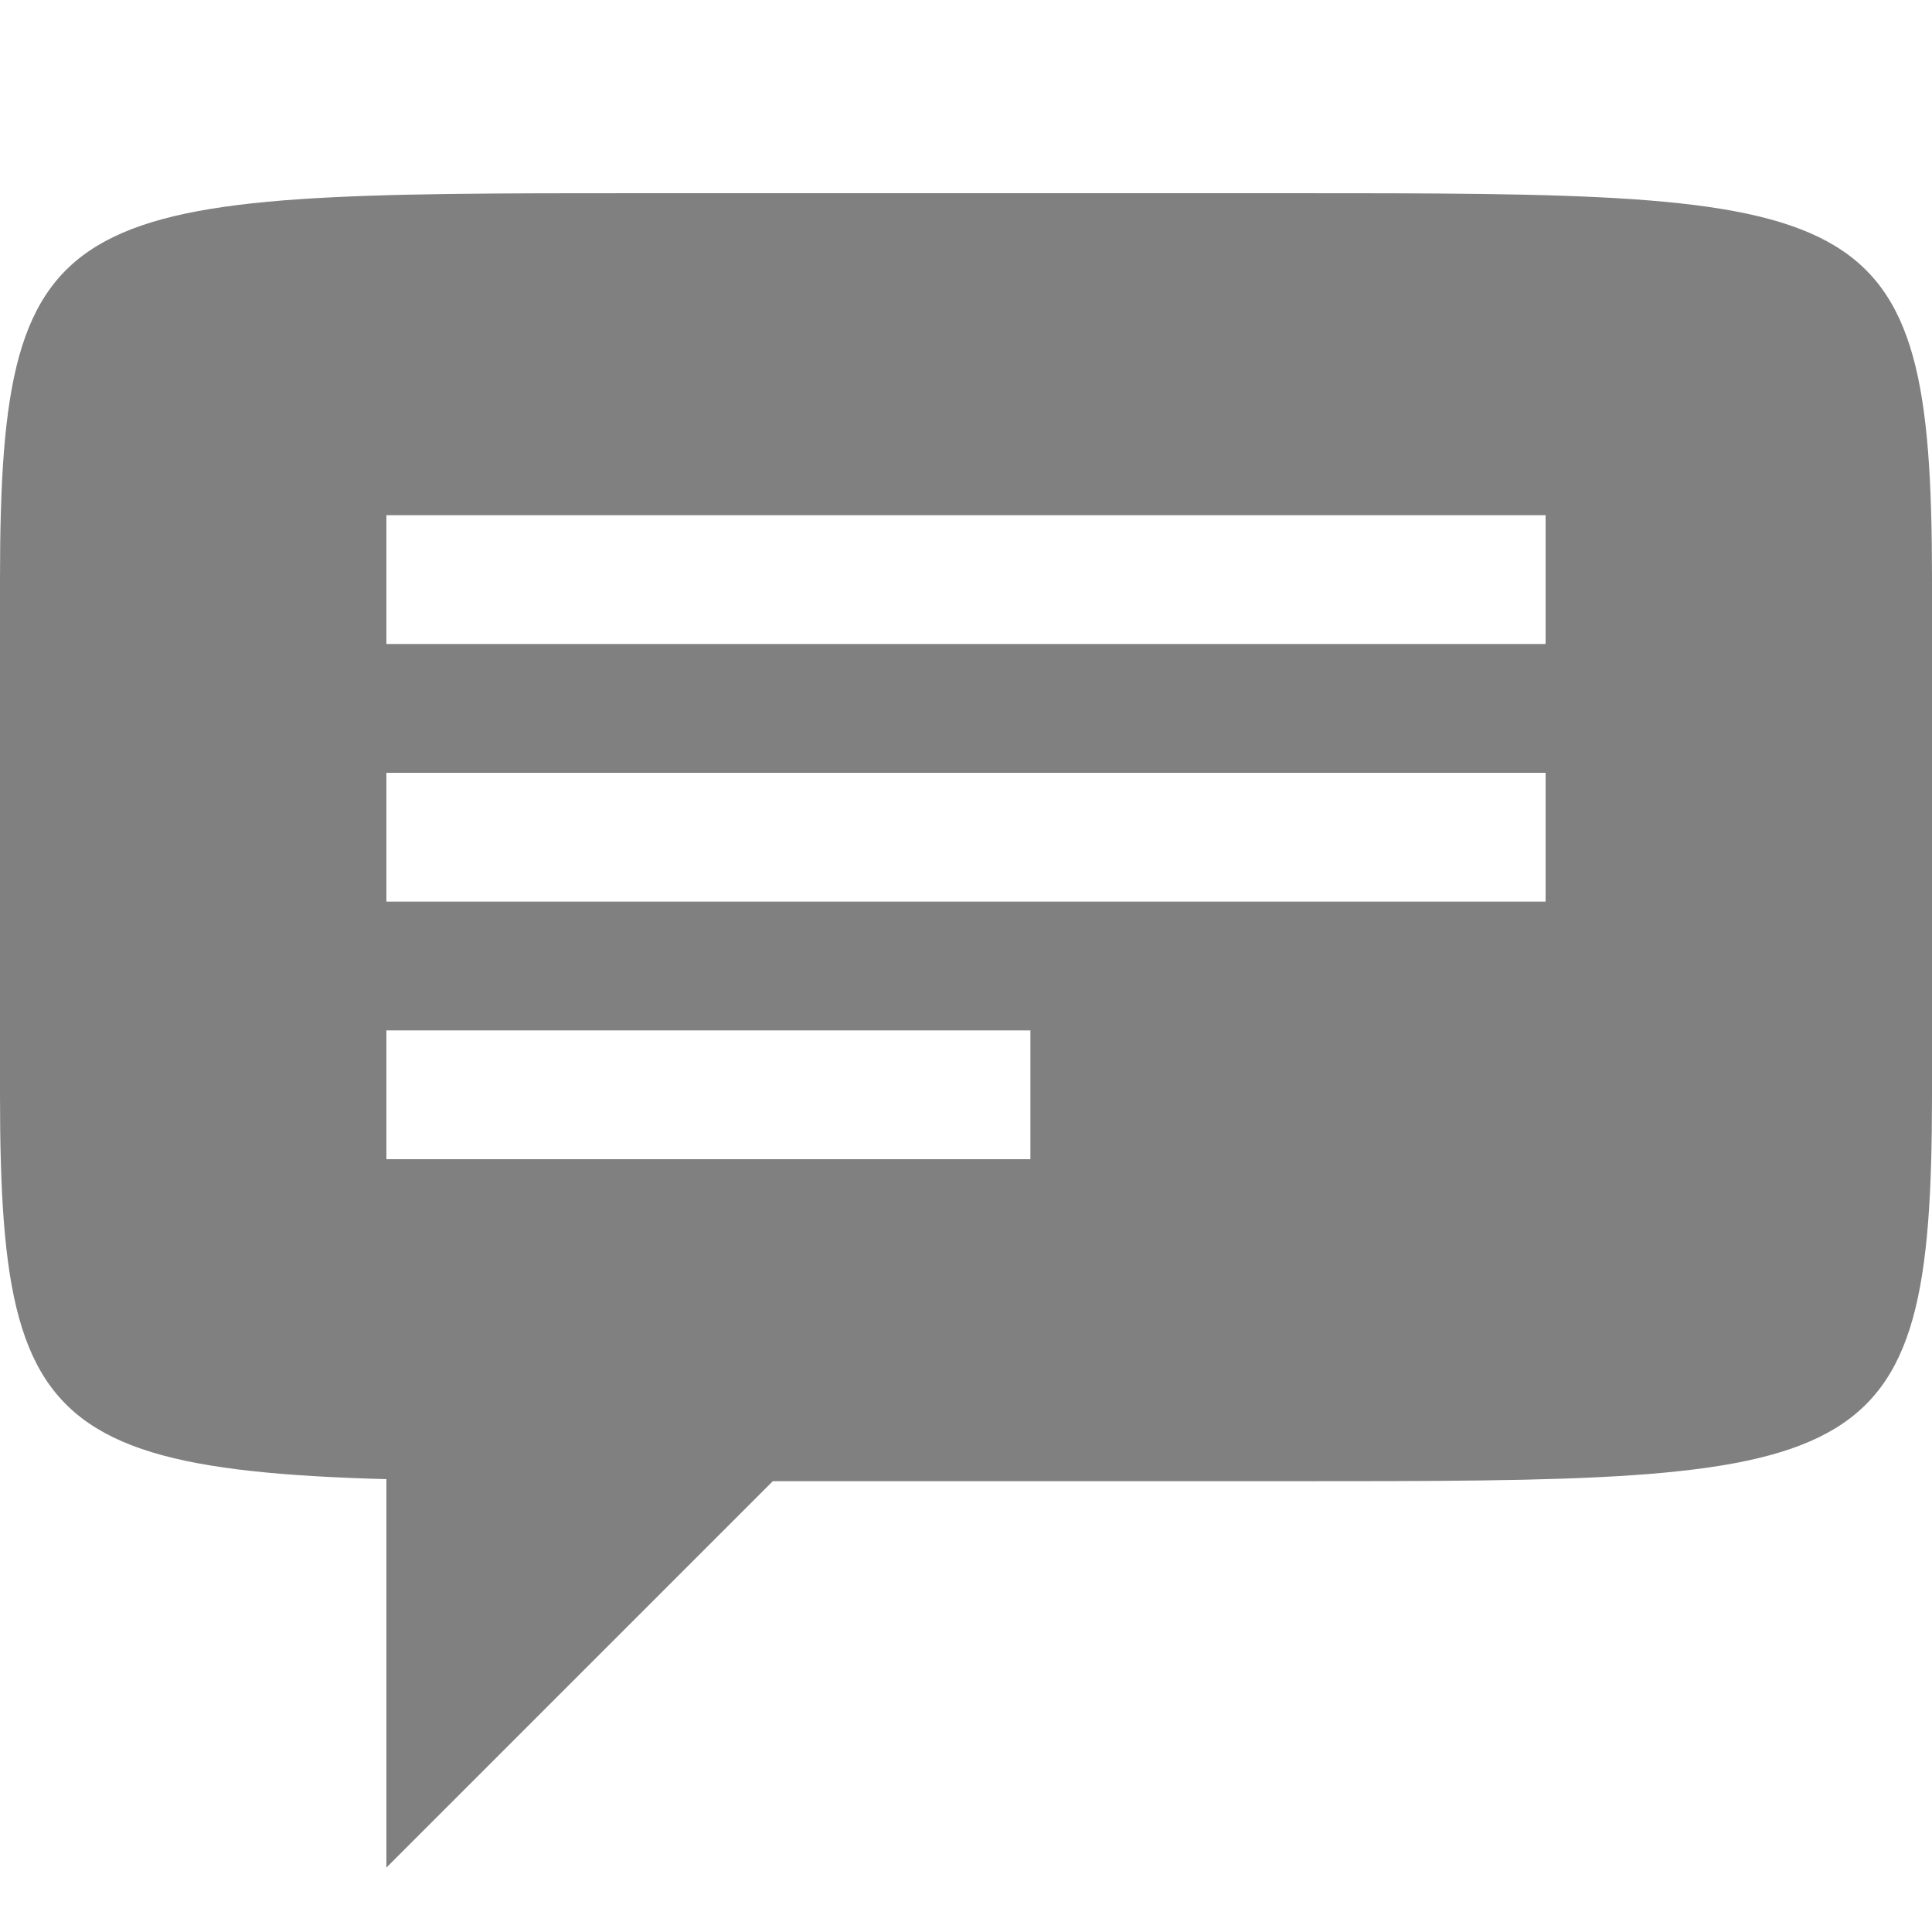
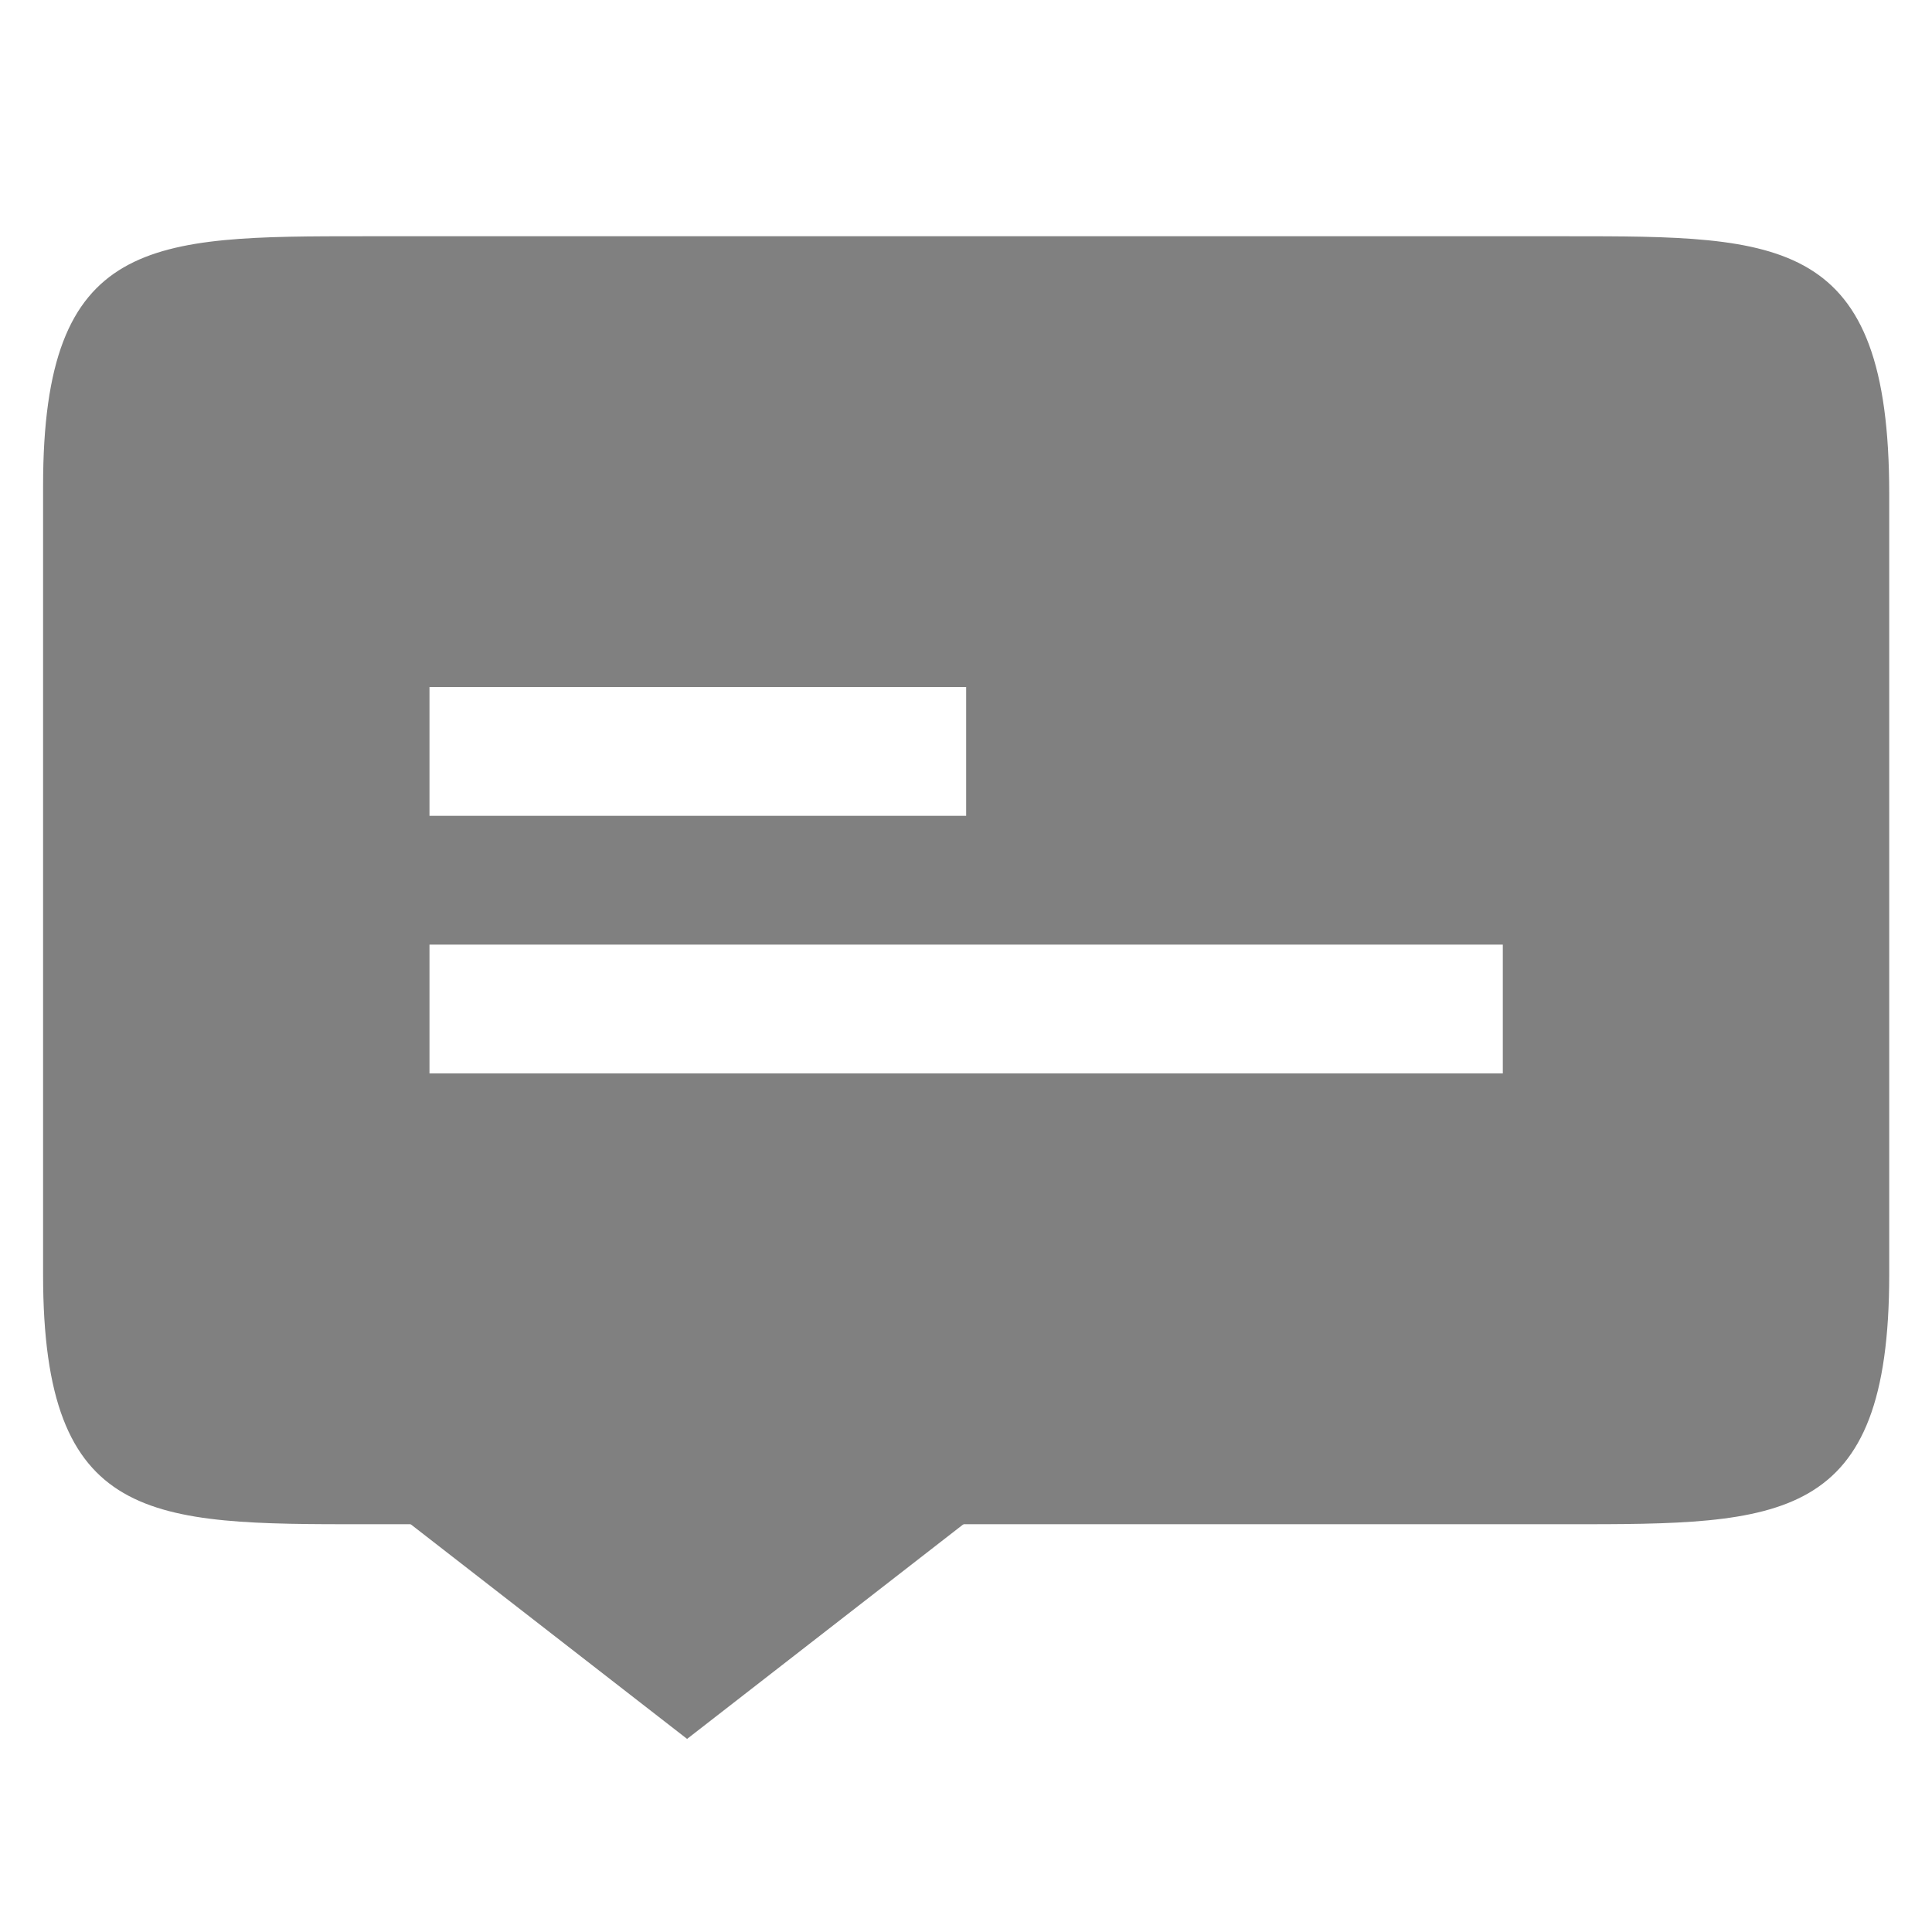
- <svg xmlns="http://www.w3.org/2000/svg" width="90" height="90" id="svg3289" version="1.1">
-   <defs id="defs3291" />
-   <g id="layer1" transform="translate(0,-962.3622)">
-     <g style="display:inline" transform="translate(-789,604.3622)" id="g4451">
-       <g transform="matrix(1.875,0,0,1.875,249,-1435.179)" id="g4143">
-         <rect style="opacity:0.212;fill:none;stroke:none" id="rect4145" width="48" height="48" x="288" y="152" transform="translate(0,804.3622)" />
+ <svg xmlns="http://www.w3.org/2000/svg" id="svg4874" height="90" viewBox="0 0 90 90" width="90" version="1.1">
+   <g id="layer1" transform="translate(67.857 -84.505)">
+     <g id="g4845" transform="matrix(0 -1 -1 0 373.51 516.51)">
+       <g id="g1628" transform="matrix(0 -1 -1 0 572.36 615.36)">
+         <g id="g1630" transform="matrix(1.875 0 0 1.875 -366 -1652.8)">
+           <rect id="rect1632" style="opacity:.212;fill:none" transform="translate(0 804.36)" height="48" width="48" y="152" x="288" />
+         </g>
+         <path id="path1652" style="fill:#808080" d="m206 221.36 13-10.099-2.059-4.208h-21.882l-2.06 4.21z" />
+         <path id="path4237" style="fill:#808080" d="m191 151.36c-10 0-15-0-15 11.627v36.746c0 11.627 5 11.627 15 11.627h56c10 0 15 0 15-11.627v-36.373c0-12-5-12-15-12zm3 21h25v6h-25zm0 12h50v6h-50z" />
      </g>
-       <path style="fill:#808080;fill-opacity:1" d="m 819,367 c -27,0 -30,0 -30,18 l 0,24 c 0,18 3,18 30,18 l 30,0 c 27,0 30,0 30,-18 l 0,-24 c 0,-18 -3,-18 -30,-18 l -30,0 z m -12,15 54,0 0,6 -54,0 0,-6 z m 0,12 54,0 0,6 -54,0 0,-6 z m 0,12 30,0 0,6 -30,0 0,-6 z" id="path3004" />
-       <path style="color:#000000;fill:#808080;fill-opacity:1;fill-rule:nonzero;stroke:none;stroke-width:4;marker:none;visibility:visible;display:inline;overflow:visible;enable-background:accumulate" d="m 807,425 0,20 20,-20 z" id="path3774" />
    </g>
  </g>
</svg>
